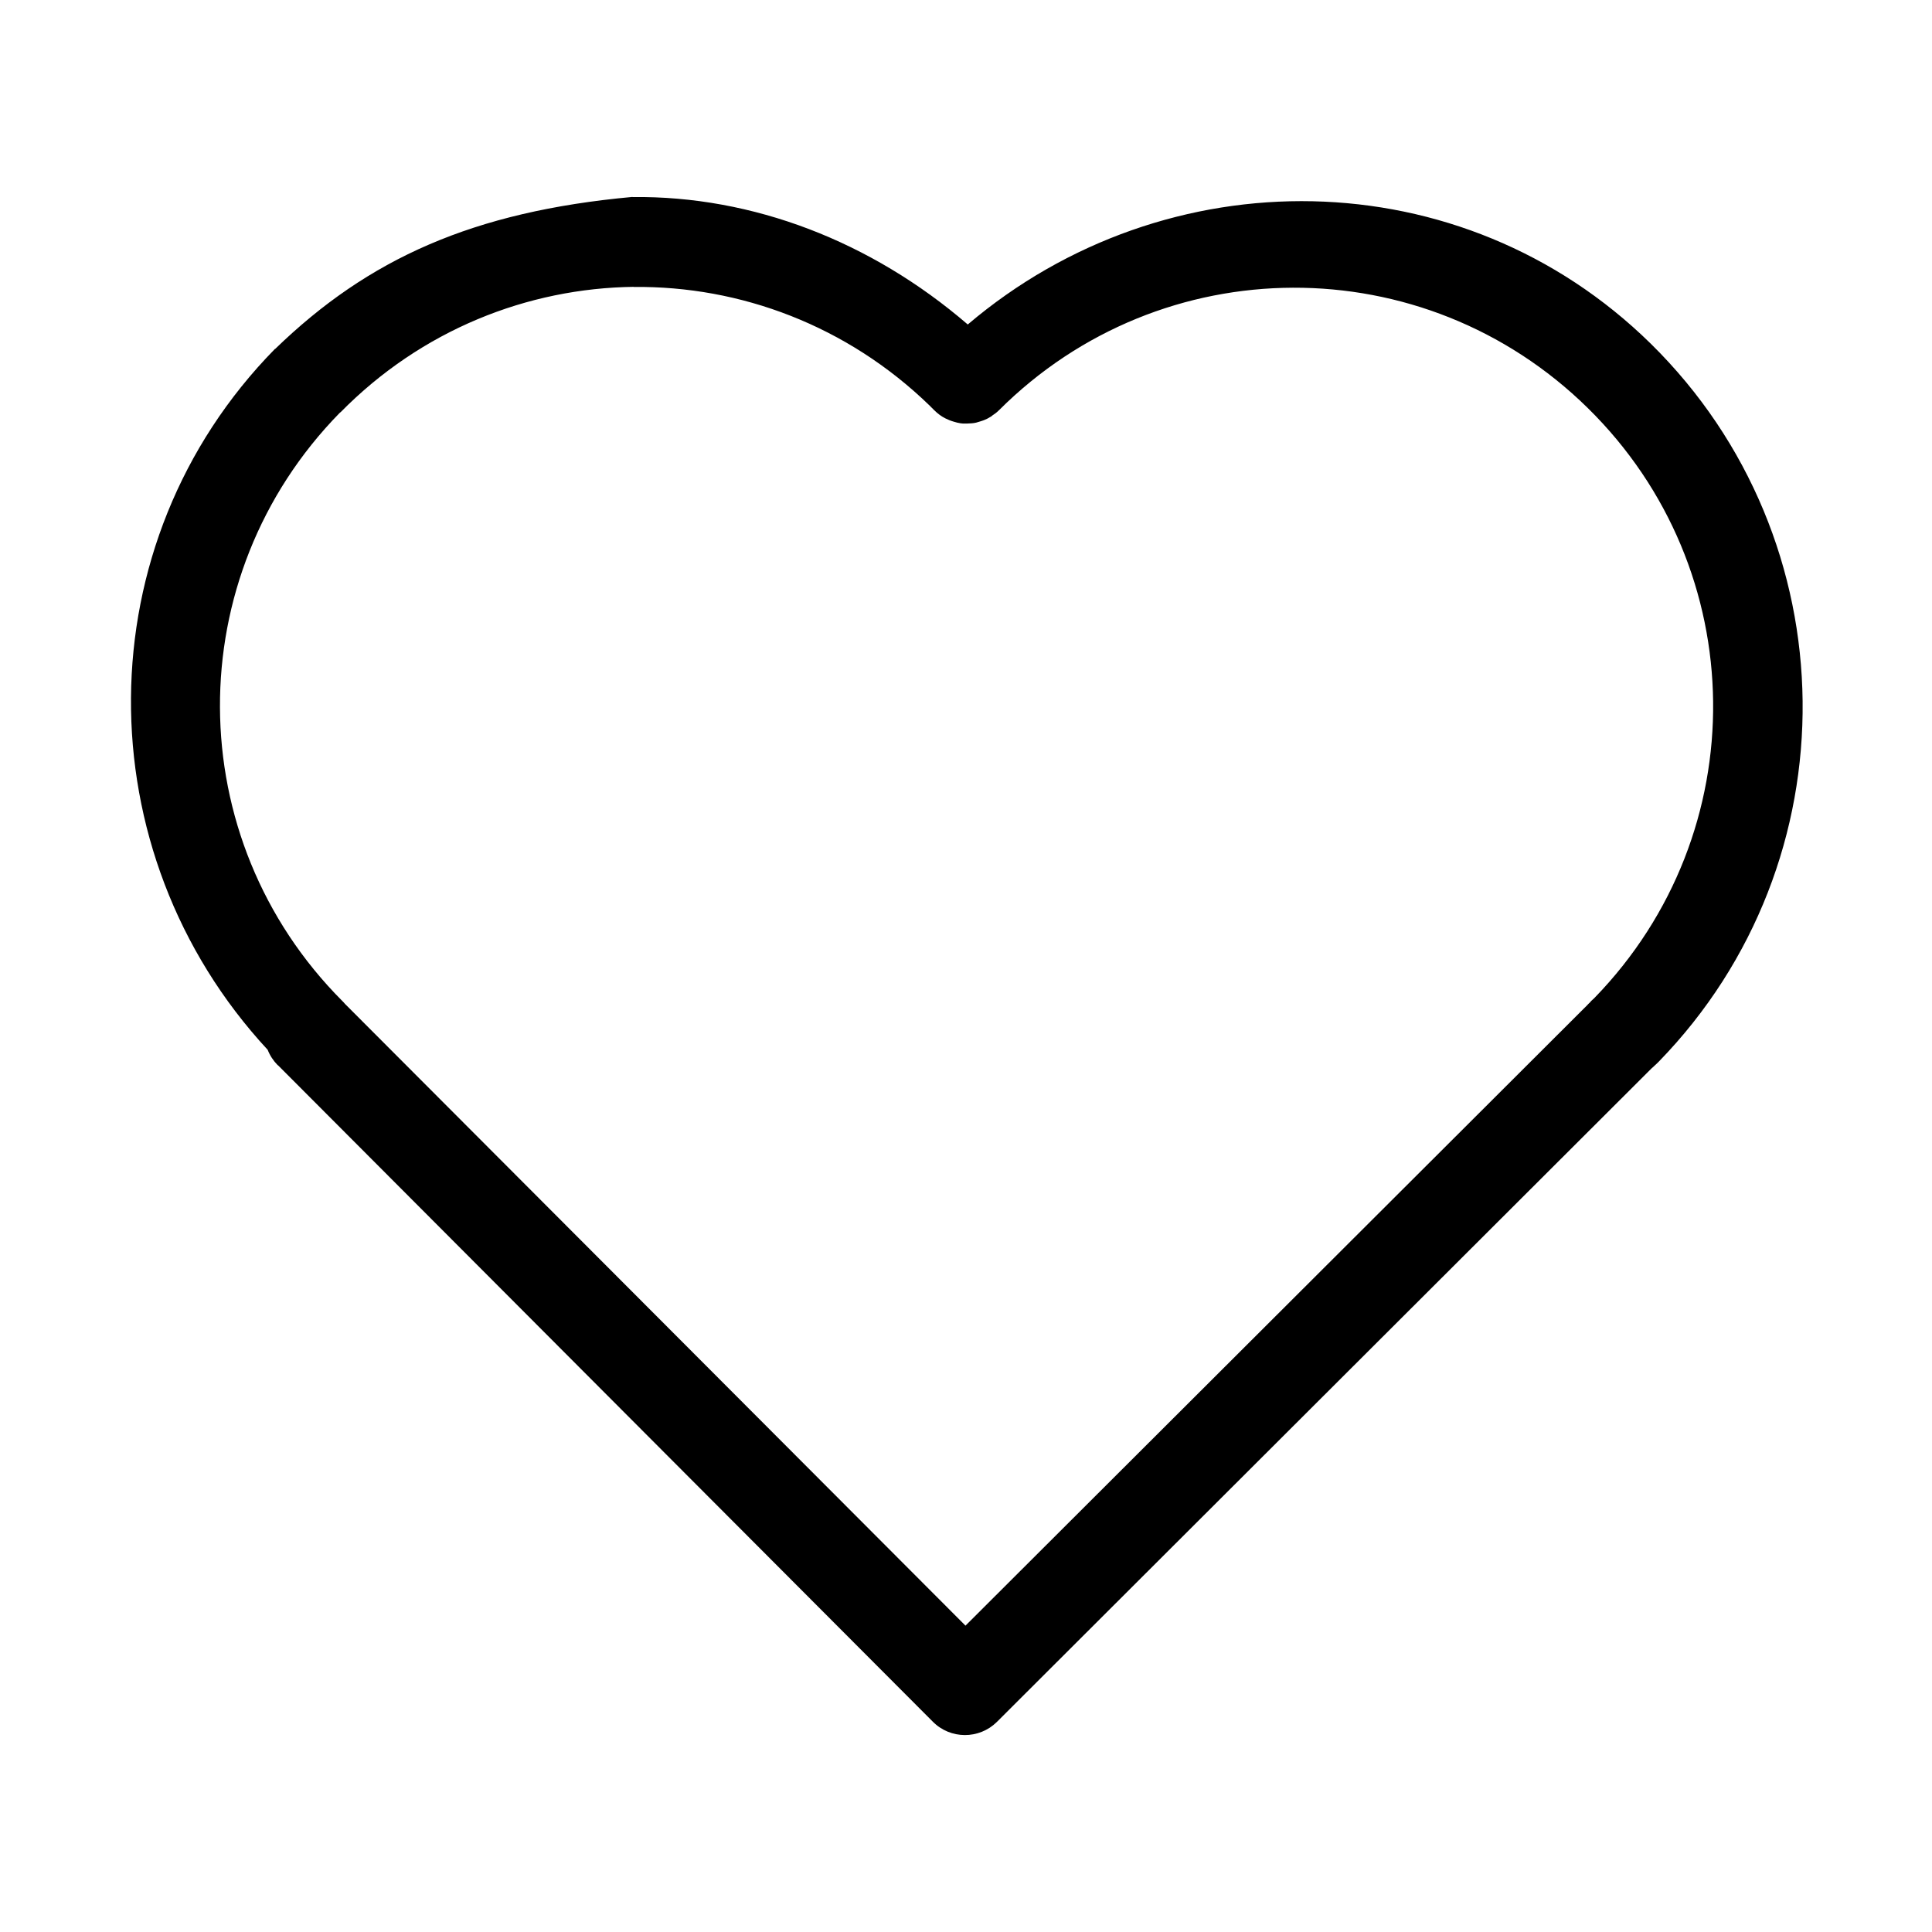
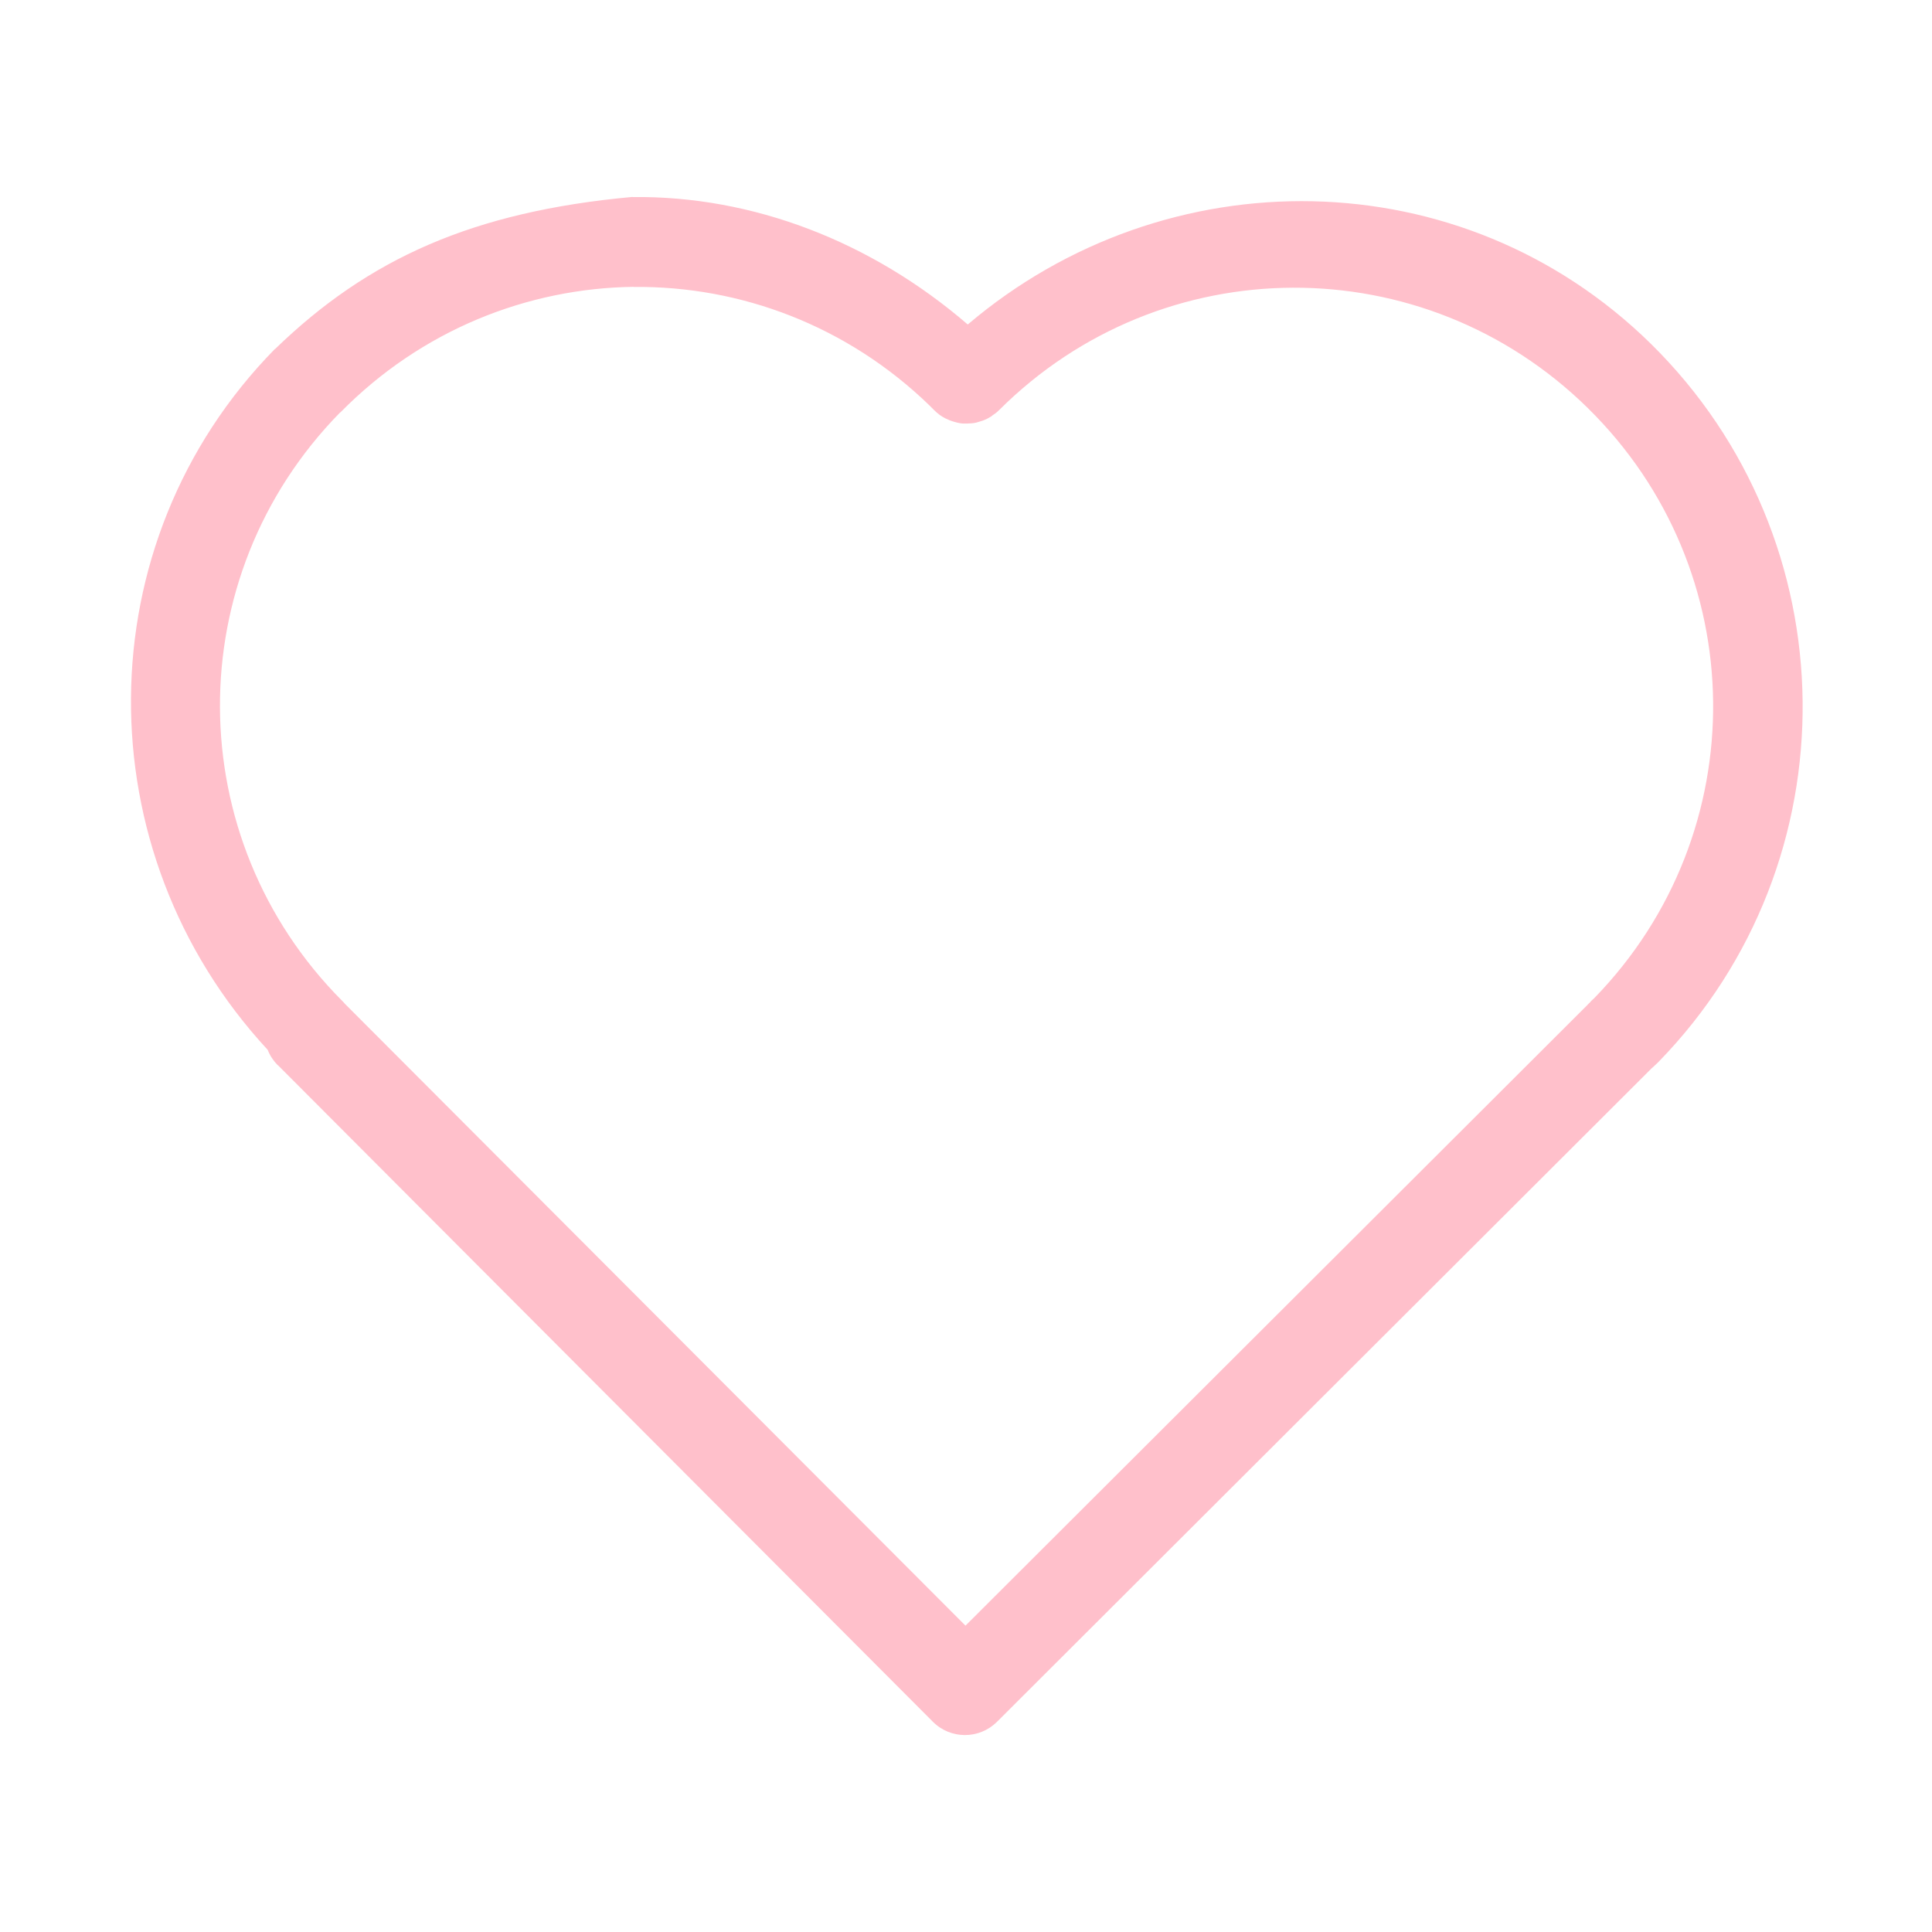
- <svg xmlns="http://www.w3.org/2000/svg" viewBox="0 0 16.933 16.933">
-   <path style="line-height:normal;font-variant-ligatures:normal;font-variant-position:normal;font-variant-caps:normal;font-variant-numeric:normal;font-variant-alternates:normal;font-feature-settings:normal;text-indent:0;text-align:start;text-decoration-line:none;text-decoration-style:solid;text-decoration-color:#000;text-transform:none;text-orientation:mixed;white-space:normal;shape-padding:0;isolation:auto;mix-blend-mode:normal;solid-color:#000;solid-opacity:1" d="M5.543 1.726c-1.397.128-2.315.541-3.131 1.332h-.002C.738 4.76.738 7.465 2.346 9.201c.02.051.05.096.088.135h.002l5.74 5.754c.154.155.405.156.561.002l5.74-5.73c.004-.004.009-.008.014-.012.002-.002.004-.004.006-.006.01-.009.02-.018.029-.027.004-.004.008-.008.012-.012 1.709-1.756 1.677-4.575-.07-6.293-1.656-1.626-4.247-1.646-5.986-.168-.847-.729-1.885-1.129-2.938-1.117zm.01.789c.935-.01 1.873.338 2.598 1.043.008.009.017.017.025.025.004.005.009.009.014.014.028.028.06.052.096.07.024.012.049.022.074.029.019.006.039.011.059.014.006.001.013.001.02.002a.398.398 0 00.039 0c.013-0.0.026-.001.039-.002.013-.001.026-.003.039-.006.007-.002.013-.004.02-.006.007-.002.013-.004.02-.006.006-.002.012-.004.018-.006.007-.002.013-.005.02-.008.006-.003.012-.005.018-.008.006-.003.012-.007.018-.01l.006-.004c.004-.002.008-.004.012-.006.001-.001.003-.003.004-.004.001-.001.001-.001.002-.002.022-.014.043-.03.062-.049 1.427-1.424 3.722-1.432 5.16-.019 1.442 1.417 1.468 3.72.059 5.17-.001.001-.001.001-.002.002-.009.009-.018.017-.027.025-.004.004-.008.009-.012.014-.008.007-.016.015-.023.023l-5.449 5.438-5.438-5.449c-.007-.009-.015-.017-.023-.025-1.422-1.426-1.432-3.718-.023-5.156.001-.001.003-.003.004-.004h.002c.709-.721 1.639-1.089 2.574-1.1z" color="#000" font-weight="400" font-family="sans-serif" overflow="visible" paint-order="fill markers stroke" />
+ <svg xmlns="http://www.w3.org/2000/svg" viewBox="0 0 16.933 16.933" className="icon">
+   <path d="M5.543 1.726c-1.397.128-2.315.541-3.131 1.332h-.002C.738 4.76.738 7.465 2.346 9.201c.02.051.05.096.088.135h.002l5.74 5.754c.154.155.405.156.561.002l5.74-5.73c.004-.004.009-.008.014-.012.002-.002.004-.004.006-.006.01-.009.02-.018.029-.027.004-.004.008-.008.012-.012 1.709-1.756 1.677-4.575-.07-6.293-1.656-1.626-4.247-1.646-5.986-.168-.847-.729-1.885-1.129-2.938-1.117zm.01.789c.935-.01 1.873.338 2.598 1.043.008.009.017.017.025.025.004.005.009.009.014.014.028.028.06.052.096.07.024.012.049.022.074.029.019.006.039.011.059.014.006.001.013.001.02.002a.398.398 0 00.039 0c.013-0.0.026-.001.039-.002.013-.001.026-.003.039-.006.007-.002.013-.004.02-.006.007-.002.013-.004.02-.006.006-.002.012-.004.018-.006.007-.002.013-.005.02-.008.006-.003.012-.005.018-.008.006-.003.012-.007.018-.01l.006-.004c.004-.002.008-.004.012-.006.001-.001.003-.003.004-.004.001-.001.001-.001.002-.002.022-.014.043-.03.062-.049 1.427-1.424 3.722-1.432 5.16-.019 1.442 1.417 1.468 3.72.059 5.17-.001.001-.001.001-.002.002-.009.009-.018.017-.027.025-.004.004-.008.009-.012.014-.008.007-.016.015-.023.023l-5.449 5.438-5.438-5.449c-.007-.009-.015-.017-.023-.025-1.422-1.426-1.432-3.718-.023-5.156.001-.001.003-.003.004-.004h.002c.709-.721 1.639-1.089 2.574-1.1z" fill="pink" />
</svg>
